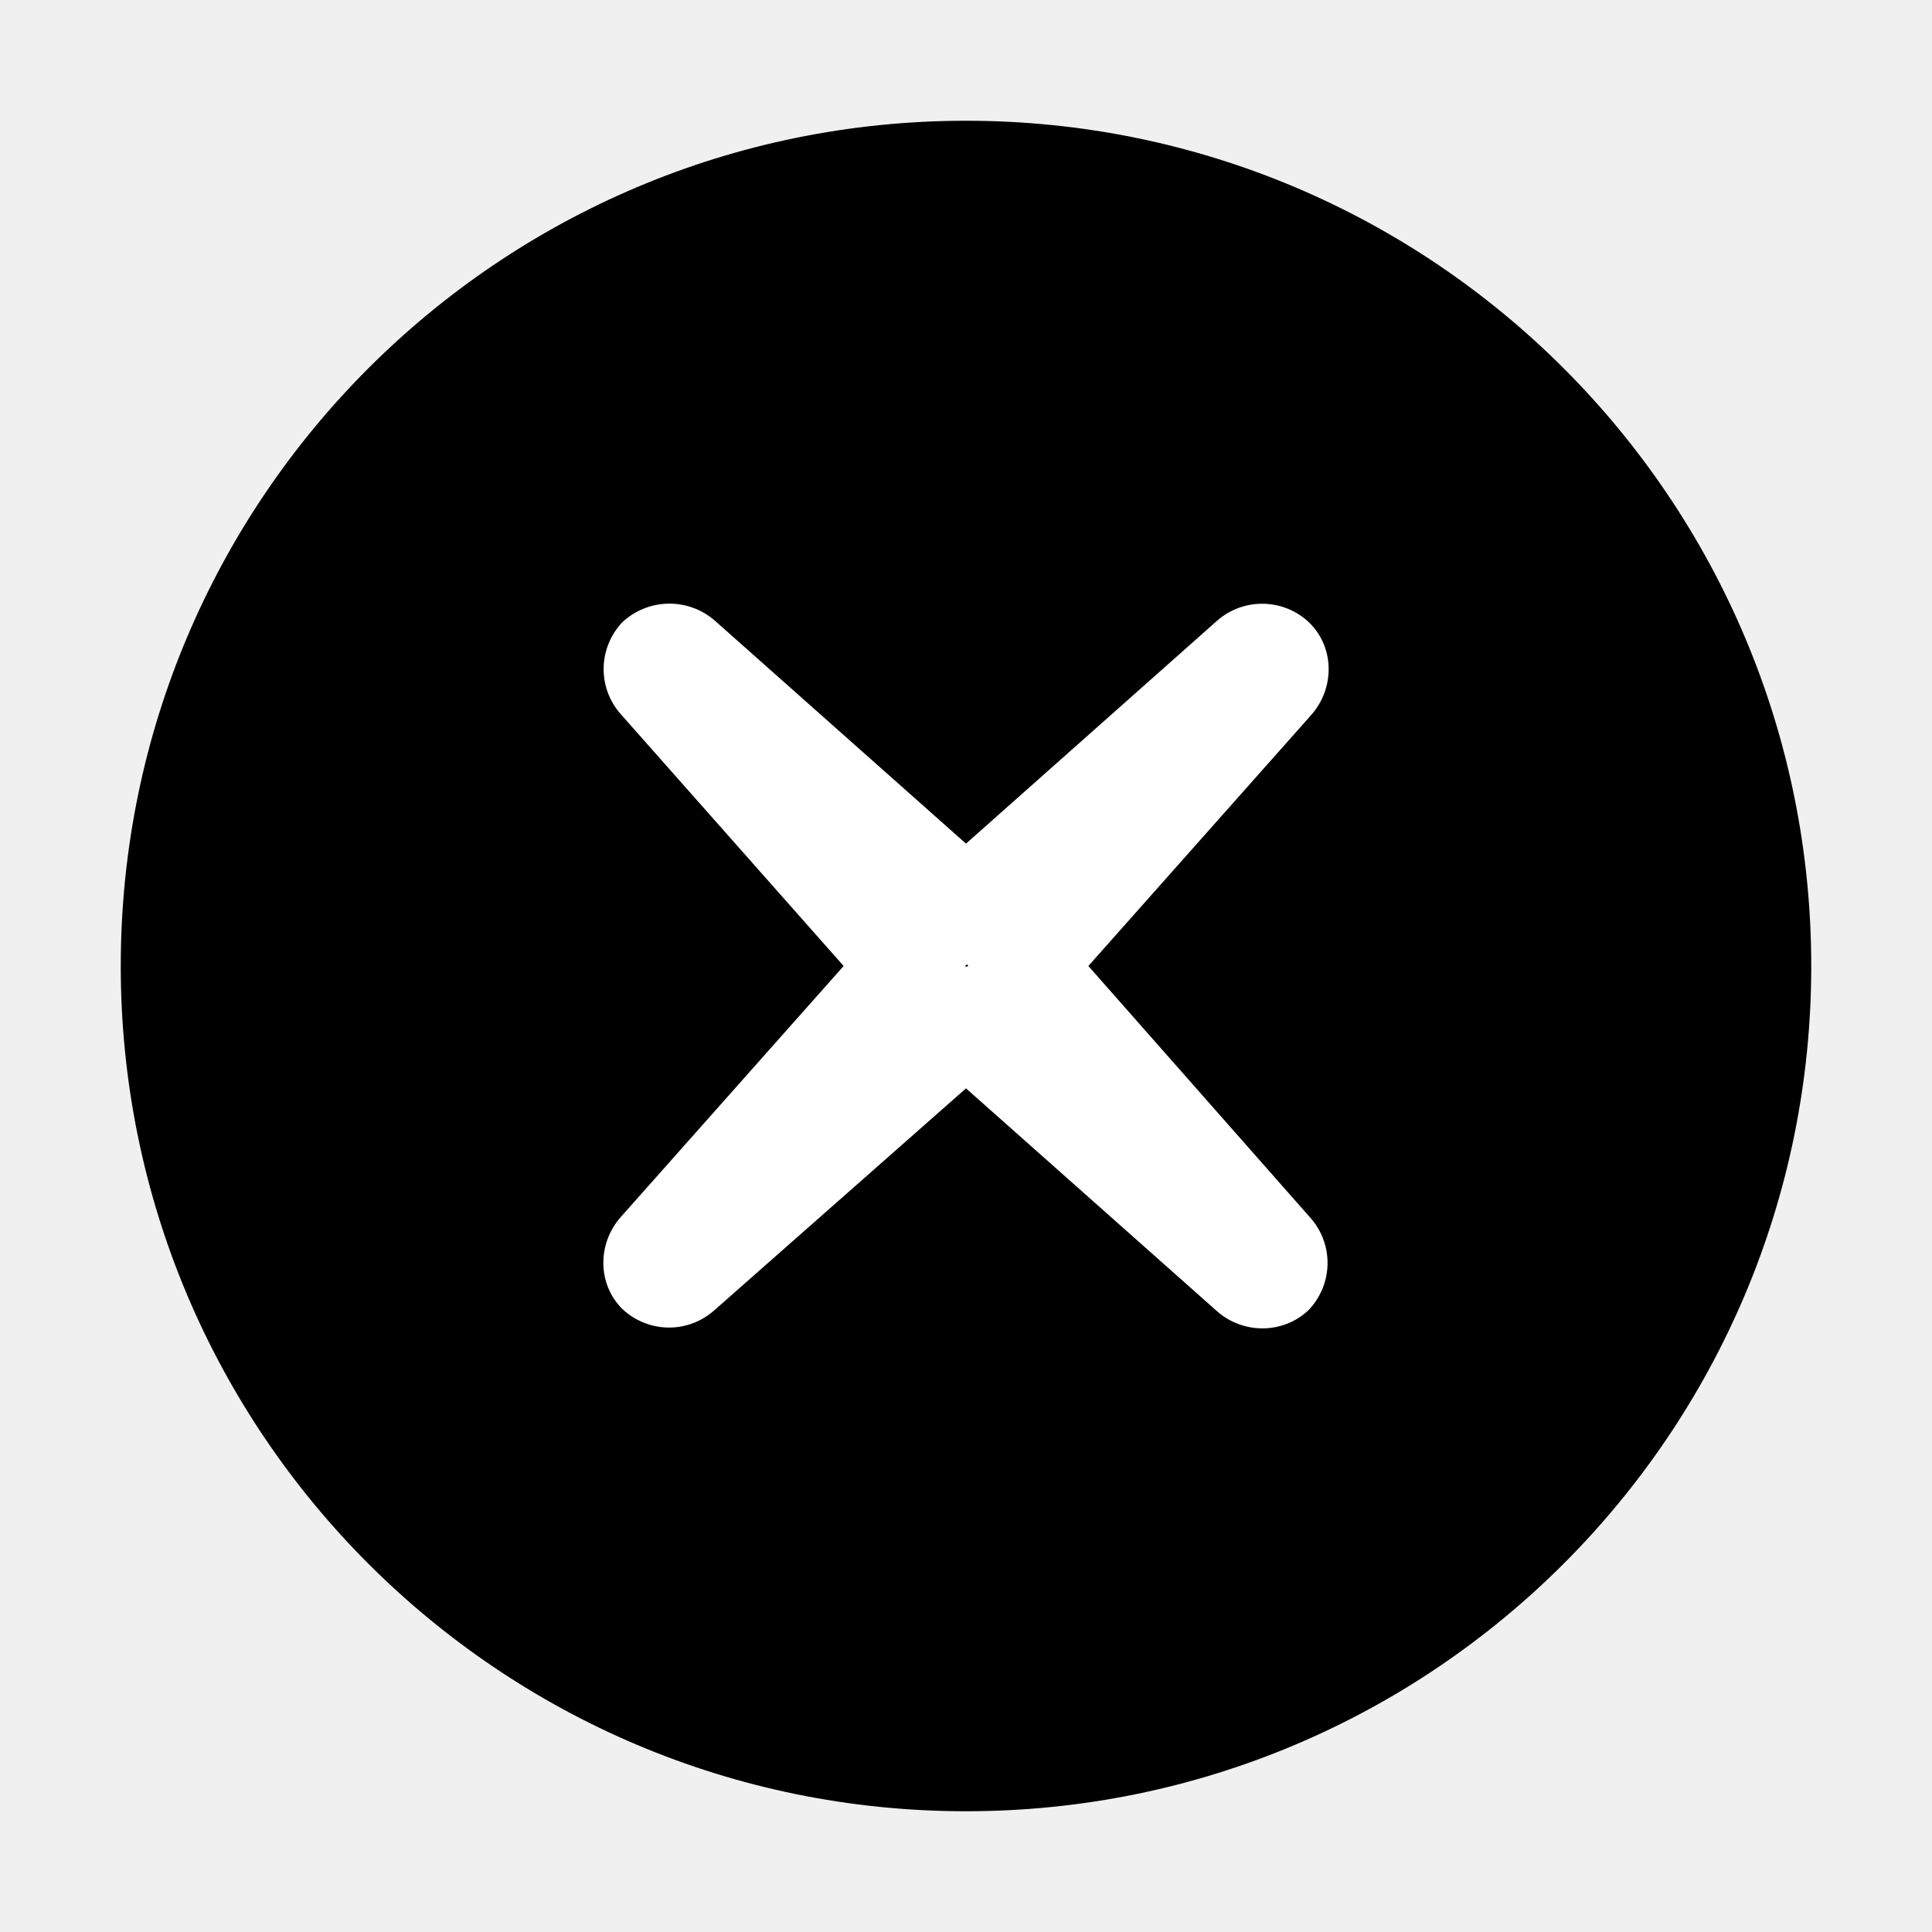
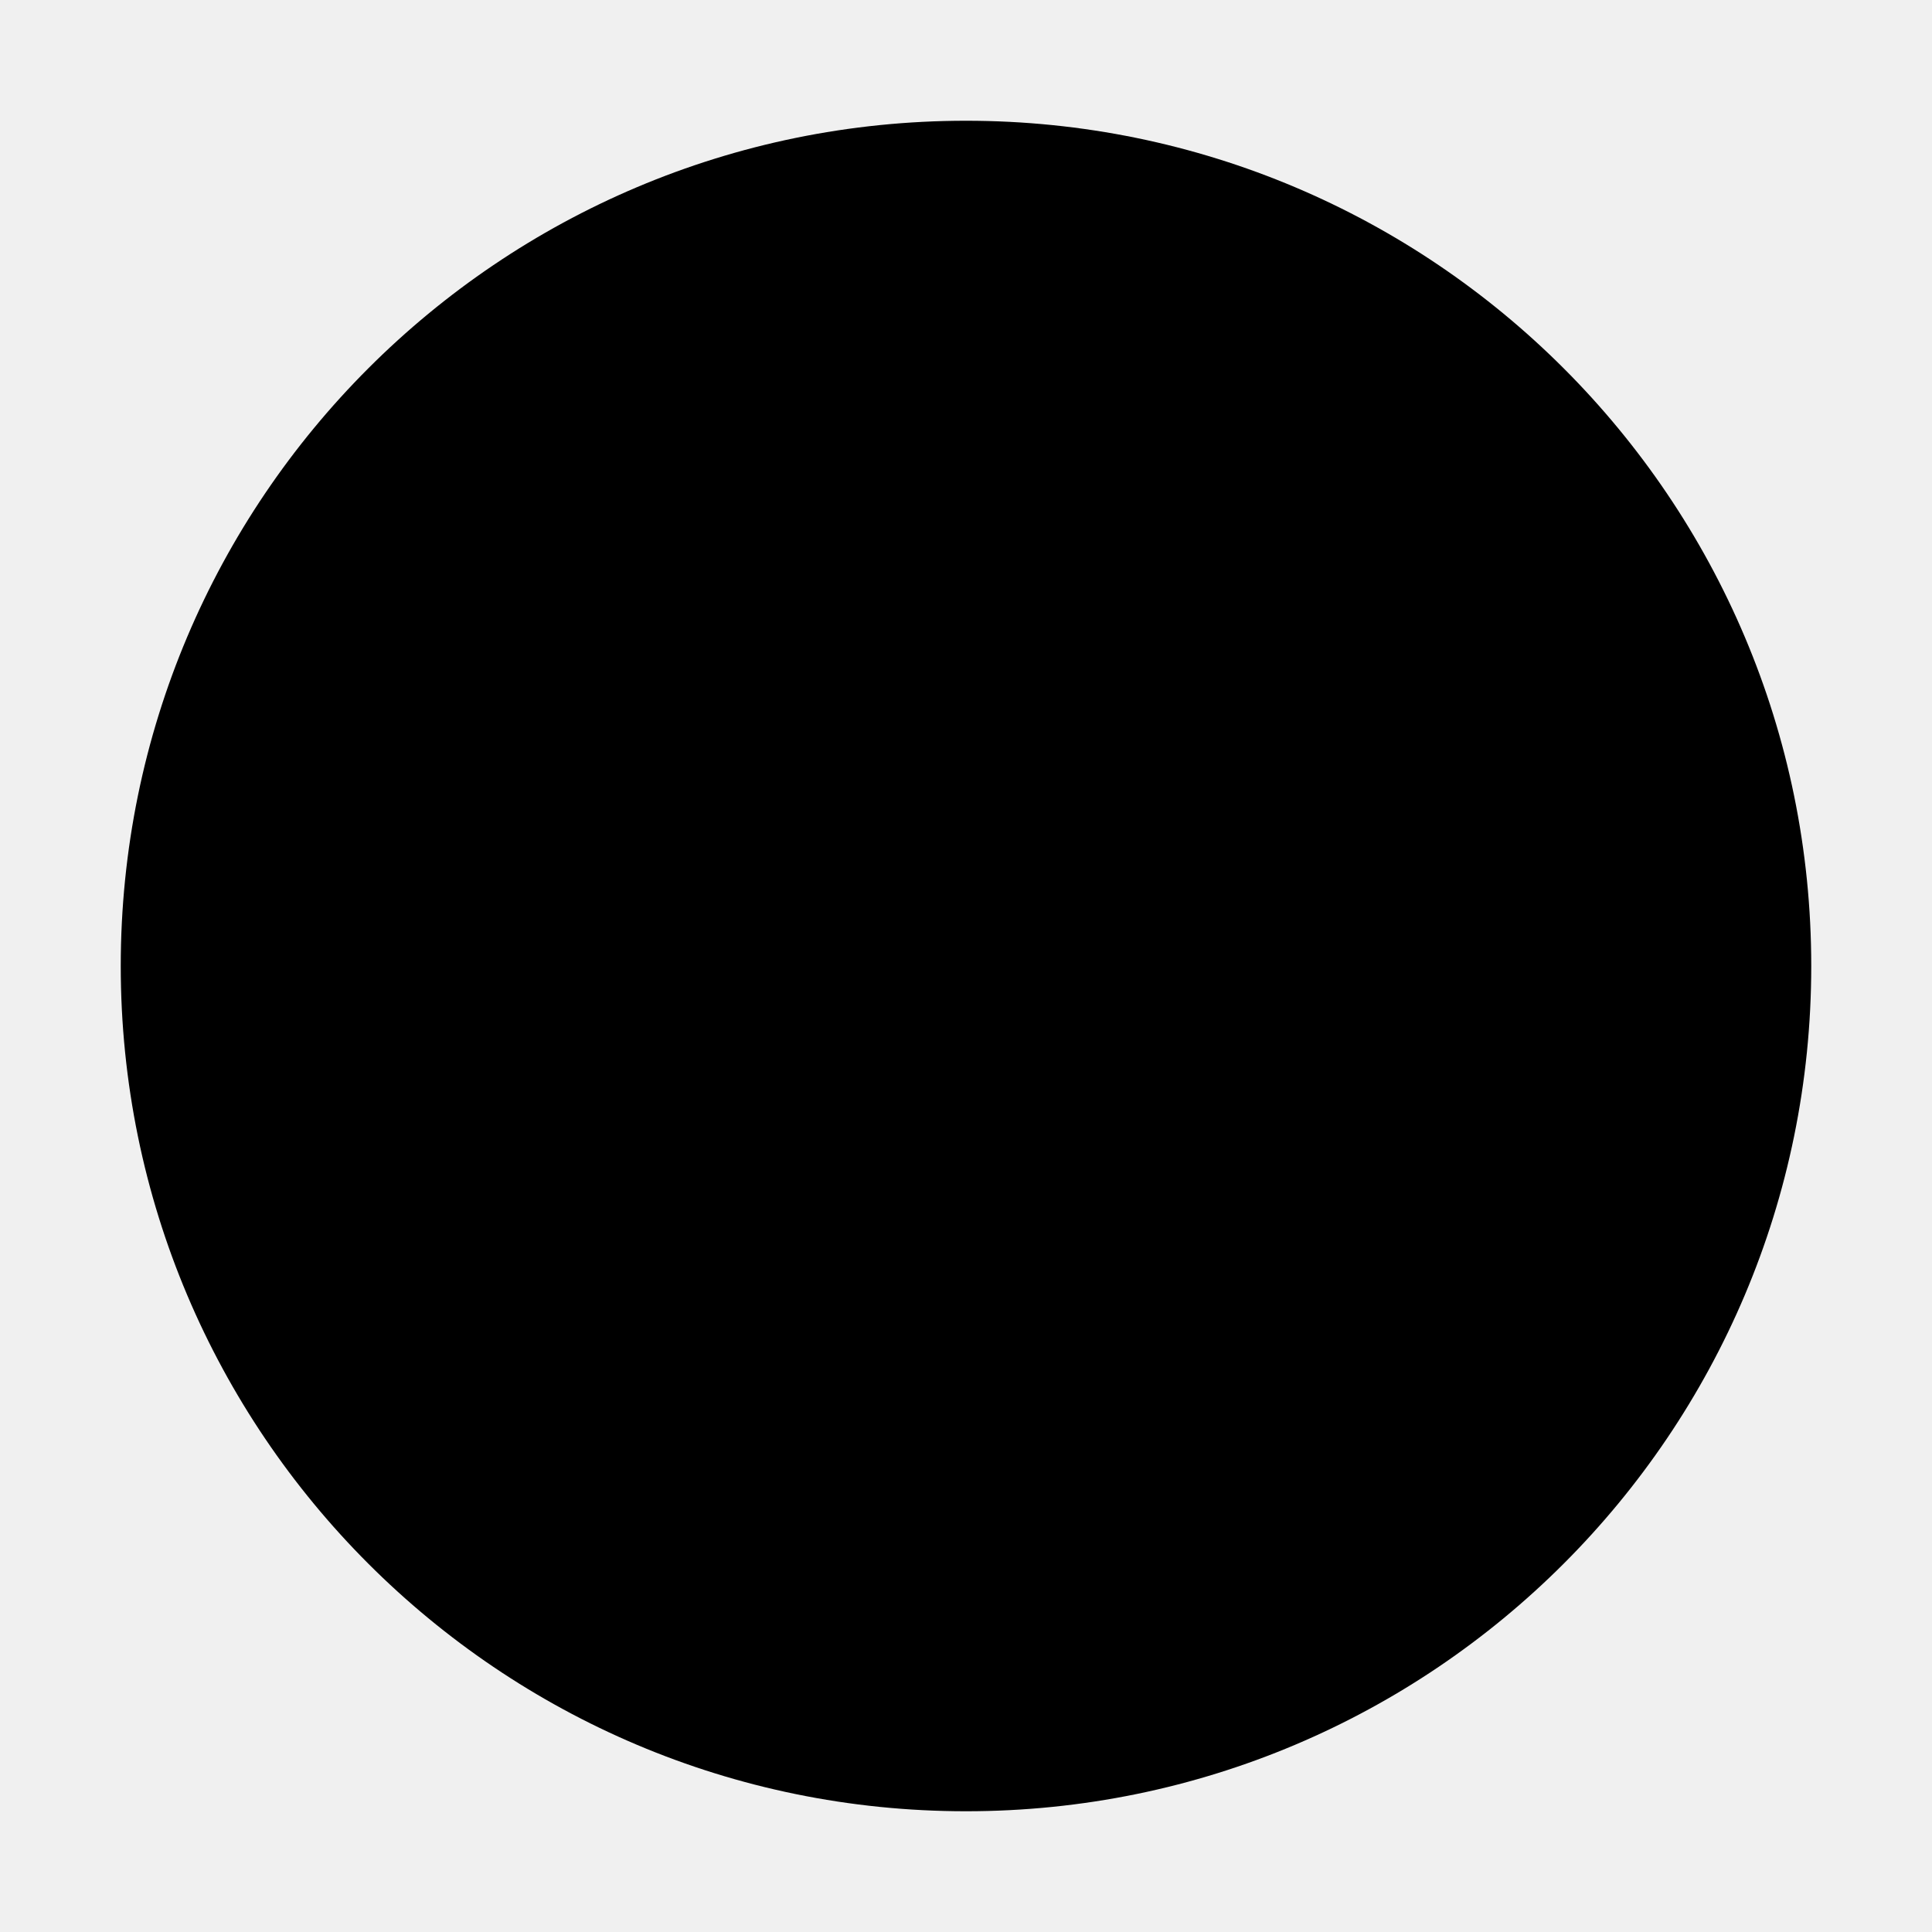
<svg xmlns="http://www.w3.org/2000/svg" viewBox="0 0 24 24">
  <circle cx="12" cy="12" r="10.5" fill="currentColor" />
-   <path fill="#fff" d="M15.12 7.71 12 10.48 8.88 7.71a.858.858 0 0 0-1.15.02c-.3.32-.31.81-.02 1.14L10.48 12l-2.77 3.12c-.29.33-.29.83.02 1.14.32.3.81.31 1.14.02L12 13.52l3.12 2.77c.33.29.83.28 1.14-.02.3-.32.31-.81.02-1.14L13.52 12l2.77-3.12c.29-.33.29-.83-.02-1.14a.848.848 0 0 0-1.15-.03M12 12.01l-.01-.01.01-.01.01-.01.01.01.01.01-.03.01z" />
+   <path class="icon-color-inverse" d="M15.12 7.71 12 10.48 8.88 7.71a.858.858 0 0 0-1.15.02c-.3.32-.31.81-.02 1.14L10.48 12l-2.77 3.12c-.29.33-.29.83.02 1.14.32.3.81.31 1.14.02L12 13.52l3.12 2.77c.33.29.83.28 1.14-.02.3-.32.31-.81.02-1.14L13.52 12l2.77-3.12c.29-.33.29-.83-.02-1.14a.848.848 0 0 0-1.15-.03M12 12.01l-.01-.01.01-.01.01-.01.01.01.01.01-.03.01z" />
</svg>
